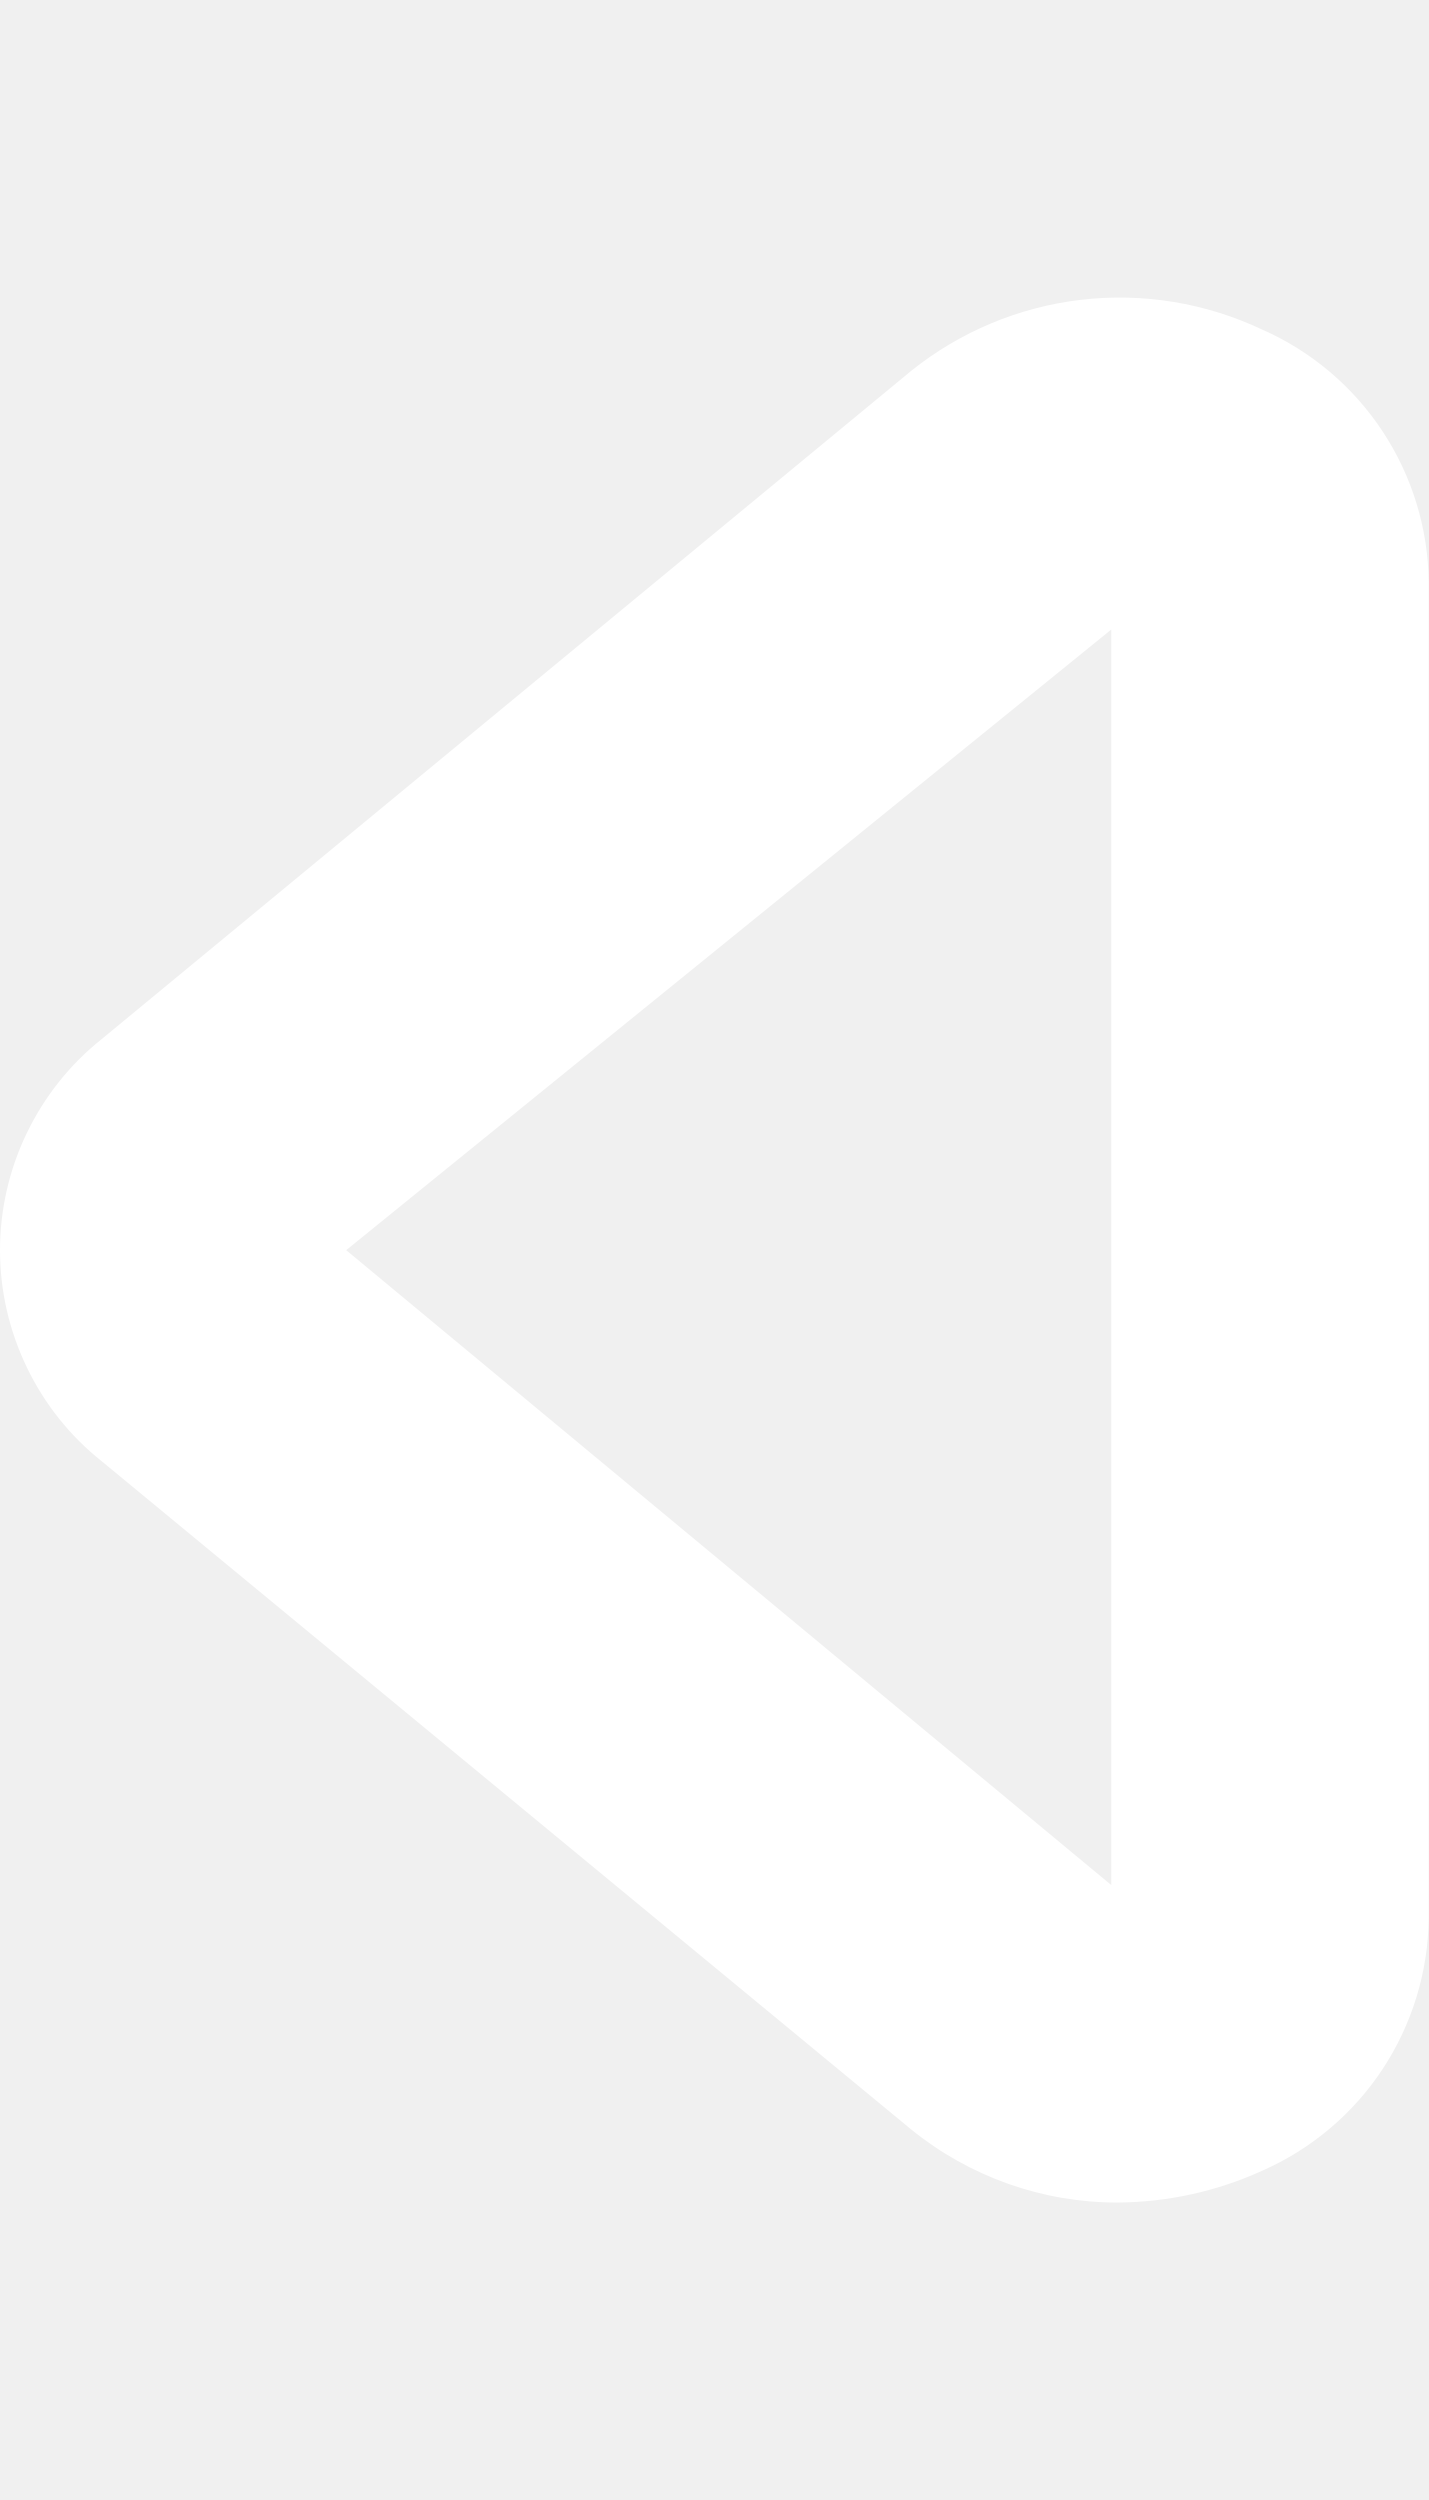
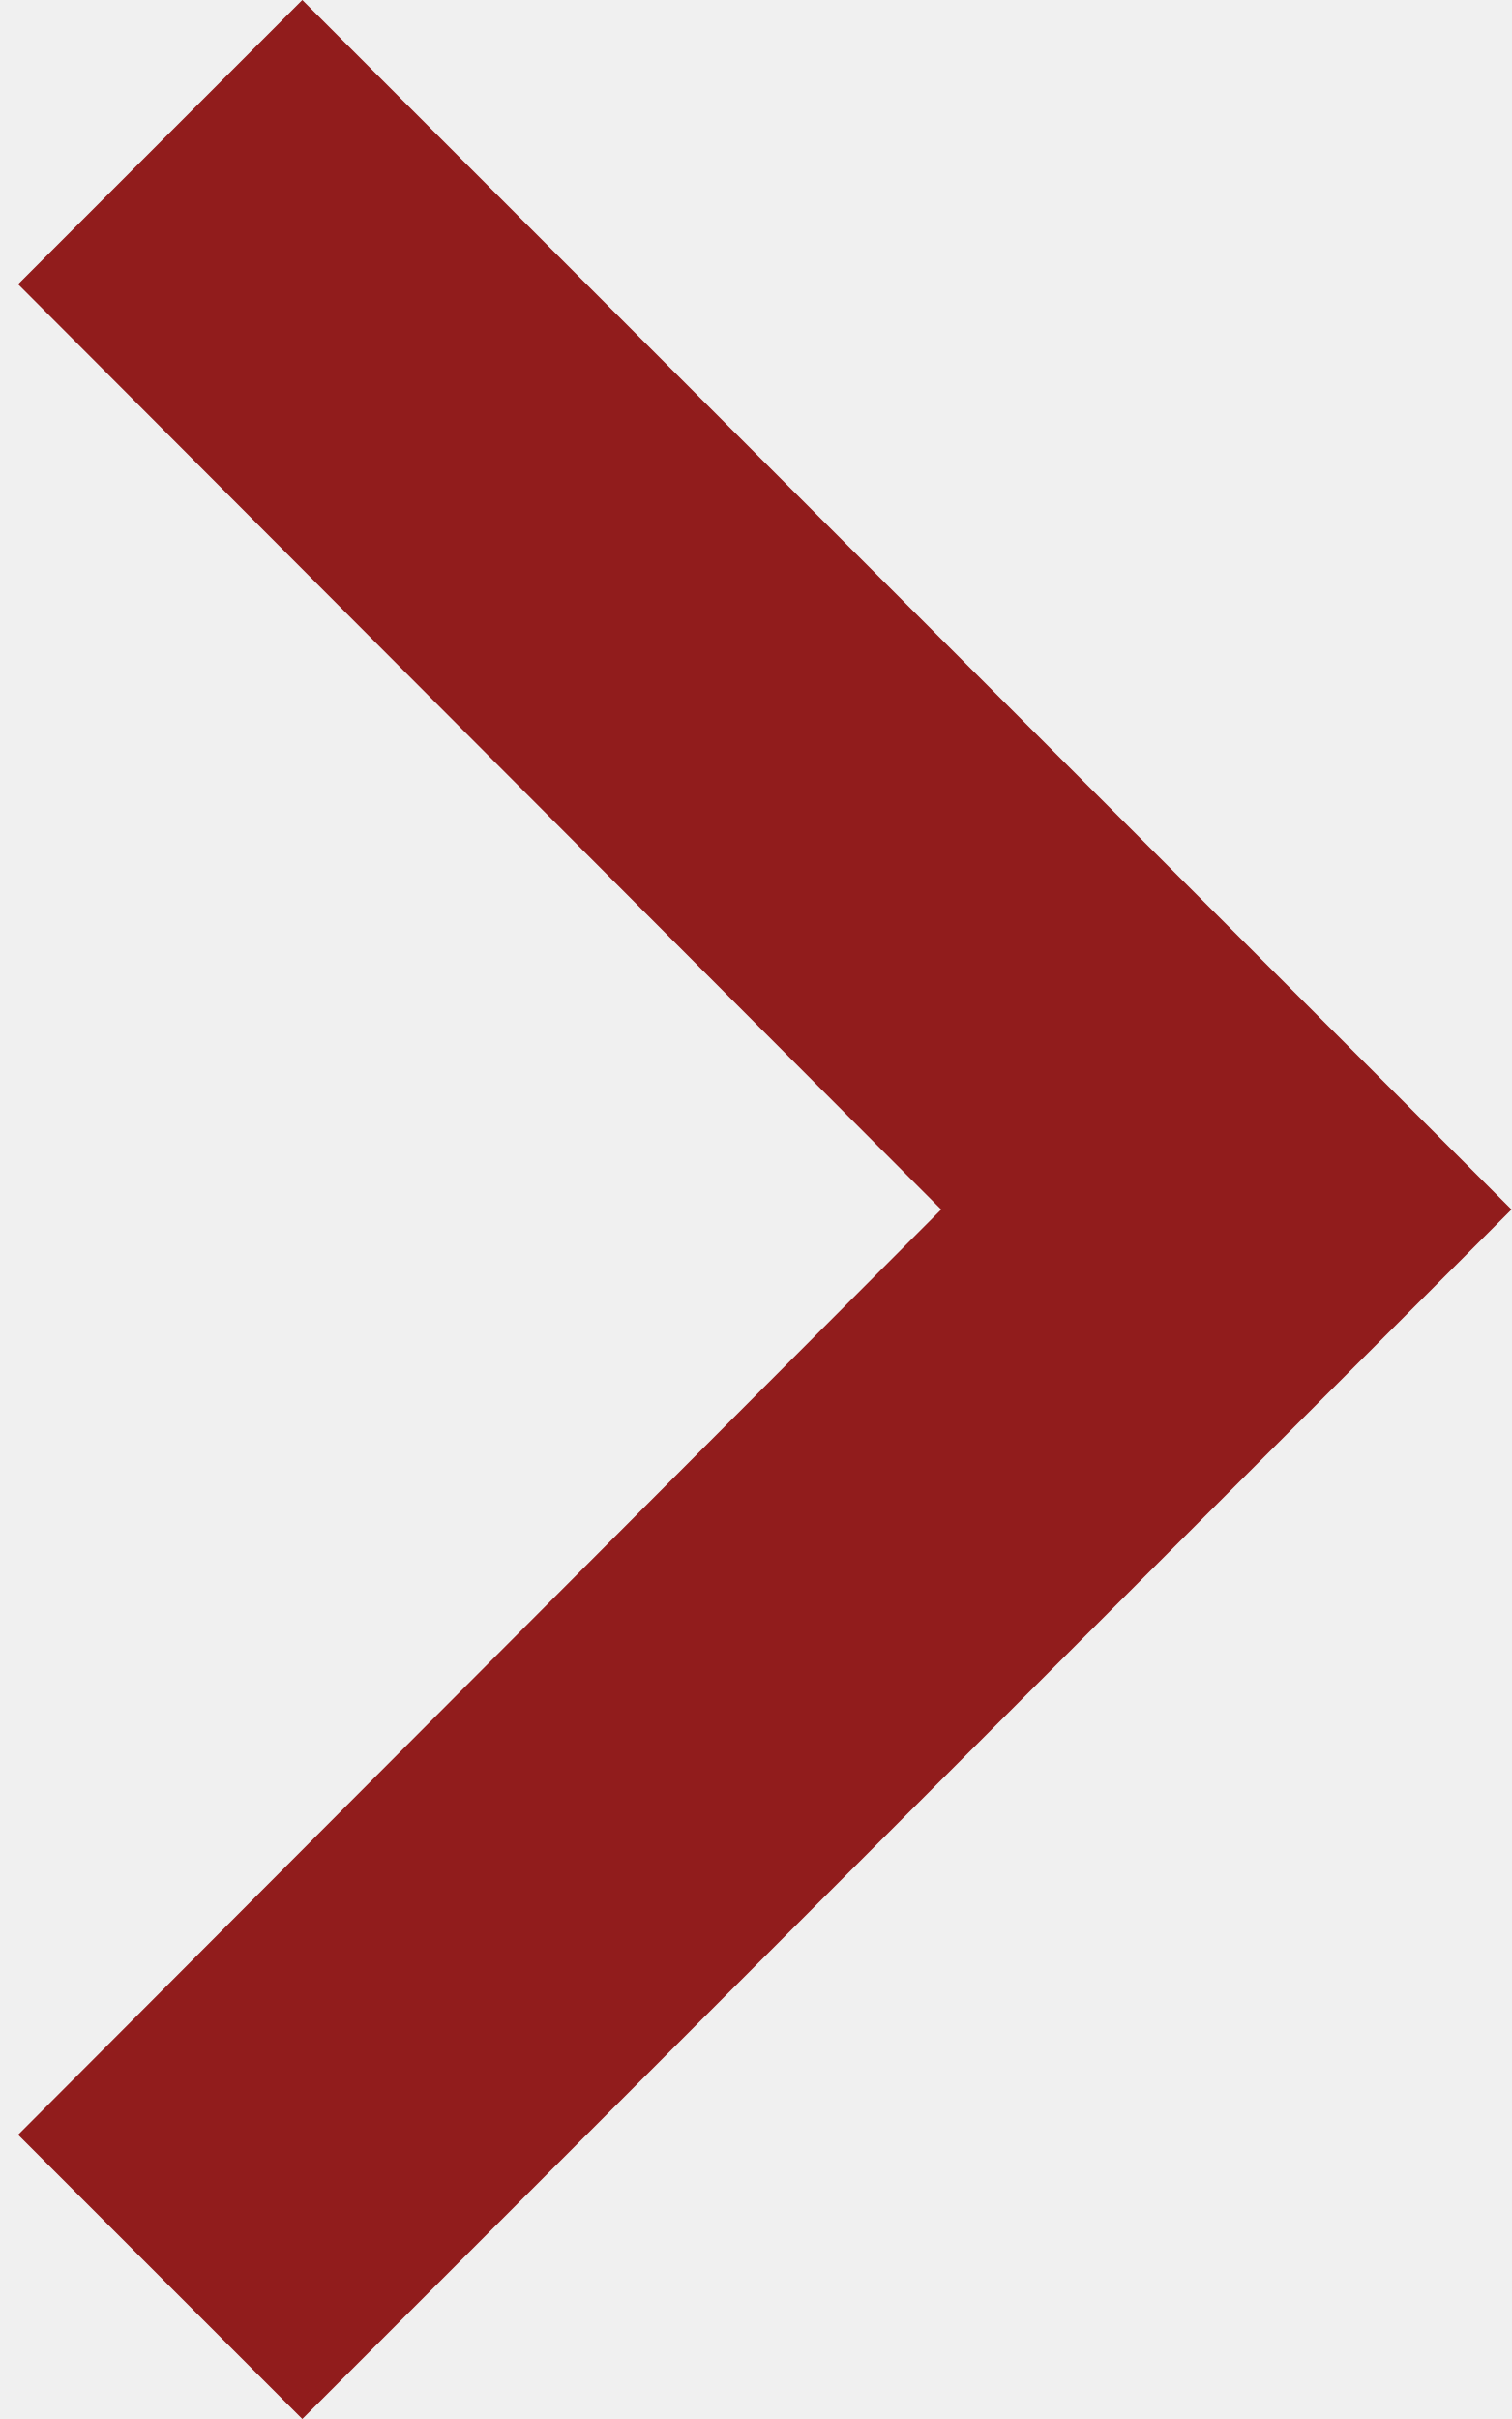
- <svg xmlns="http://www.w3.org/2000/svg" width="16" height="28" viewBox="0 0 9 12" fill="none">
-   <path d="M7.041 12.001C6.568 12.002 6.109 11.839 5.741 11.541L0.641 7.331C0.441 7.172 0.28 6.97 0.169 6.739C0.058 6.509 0 6.257 0 6.001C0 5.746 0.058 5.493 0.169 5.263C0.28 5.033 0.441 4.83 0.641 4.671L5.741 0.461C6.048 0.215 6.418 0.06 6.809 0.014C7.2 -0.032 7.595 0.033 7.951 0.201C8.26 0.337 8.524 0.56 8.71 0.842C8.896 1.124 8.997 1.453 9.001 1.791V10.211C8.997 10.549 8.896 10.879 8.71 11.161C8.524 11.443 8.26 11.665 7.951 11.801C7.665 11.931 7.355 11.999 7.041 12.001ZM2.181 6.001L7.001 10.001V2.091L2.181 6.001Z" fill="white" />
+ <svg xmlns="http://www.w3.org/2000/svg" width="30" height="48" viewBox="0 0 30 48" fill="none">
+   <path d="M0.36 5.64L18.68 24L0.36 42.36L6 48L30 24L6 3.88195e-06L0.36 5.64Z" fill="#911C1C" />
</svg>
